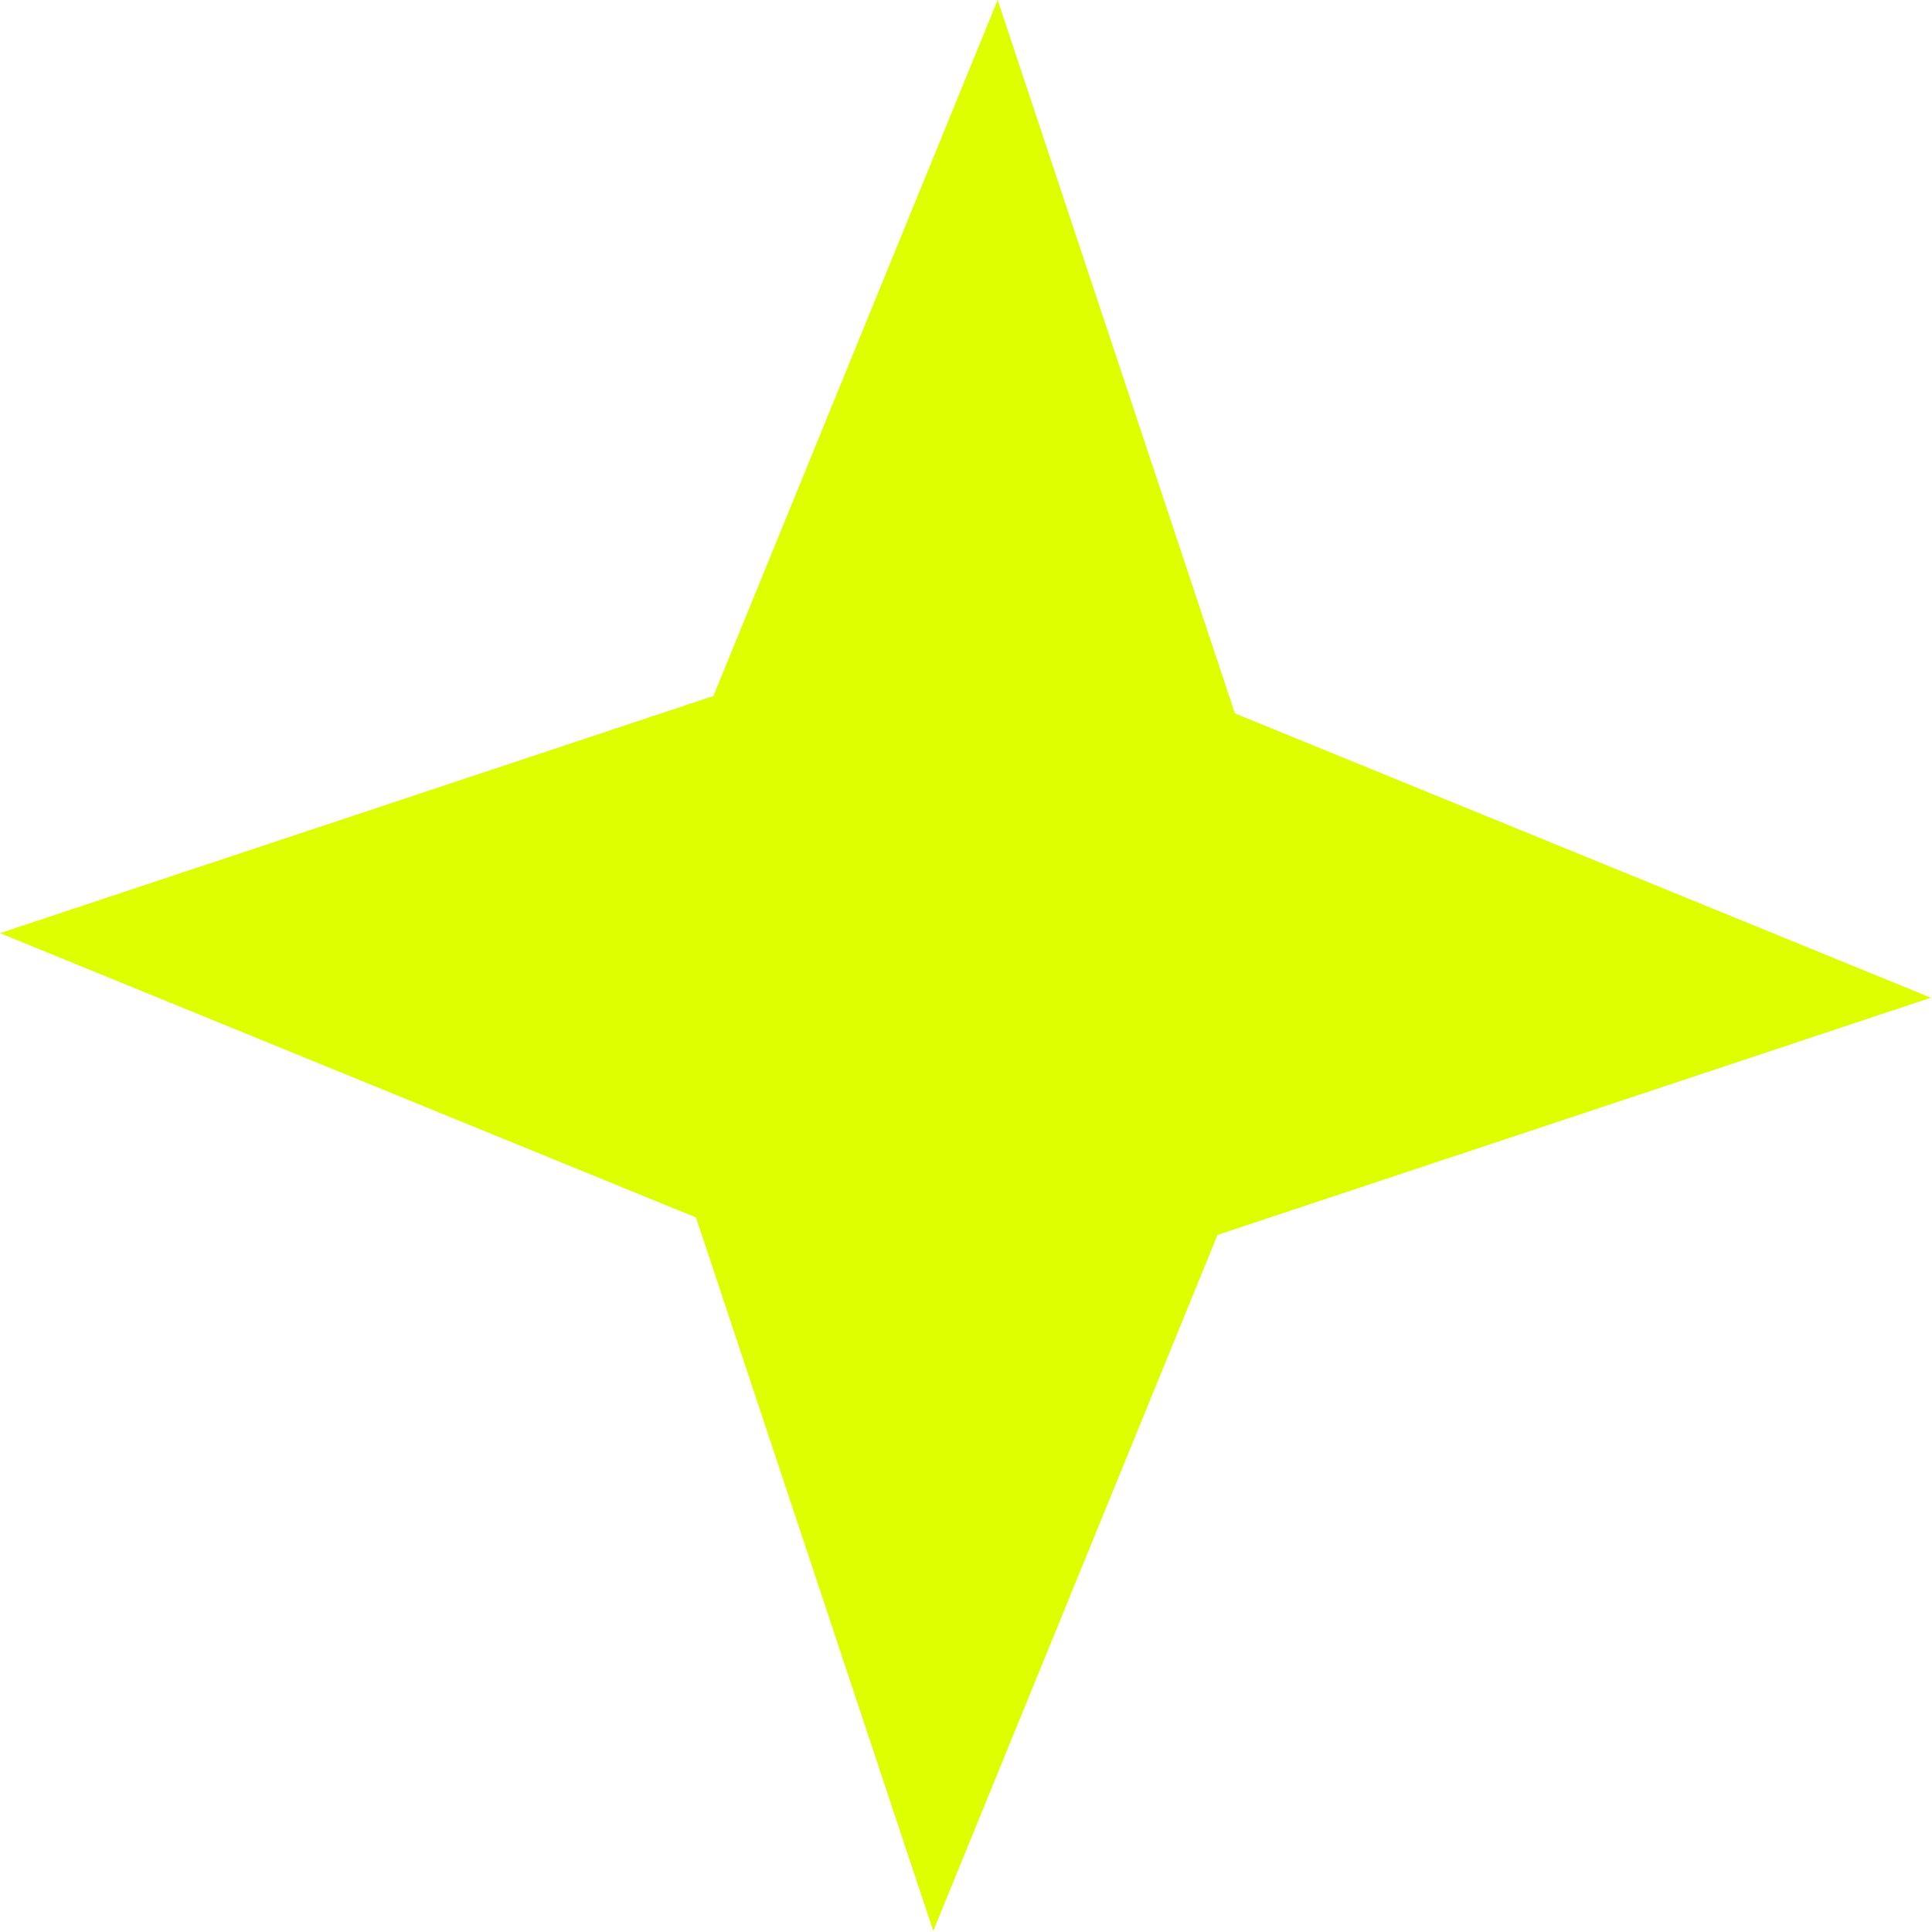
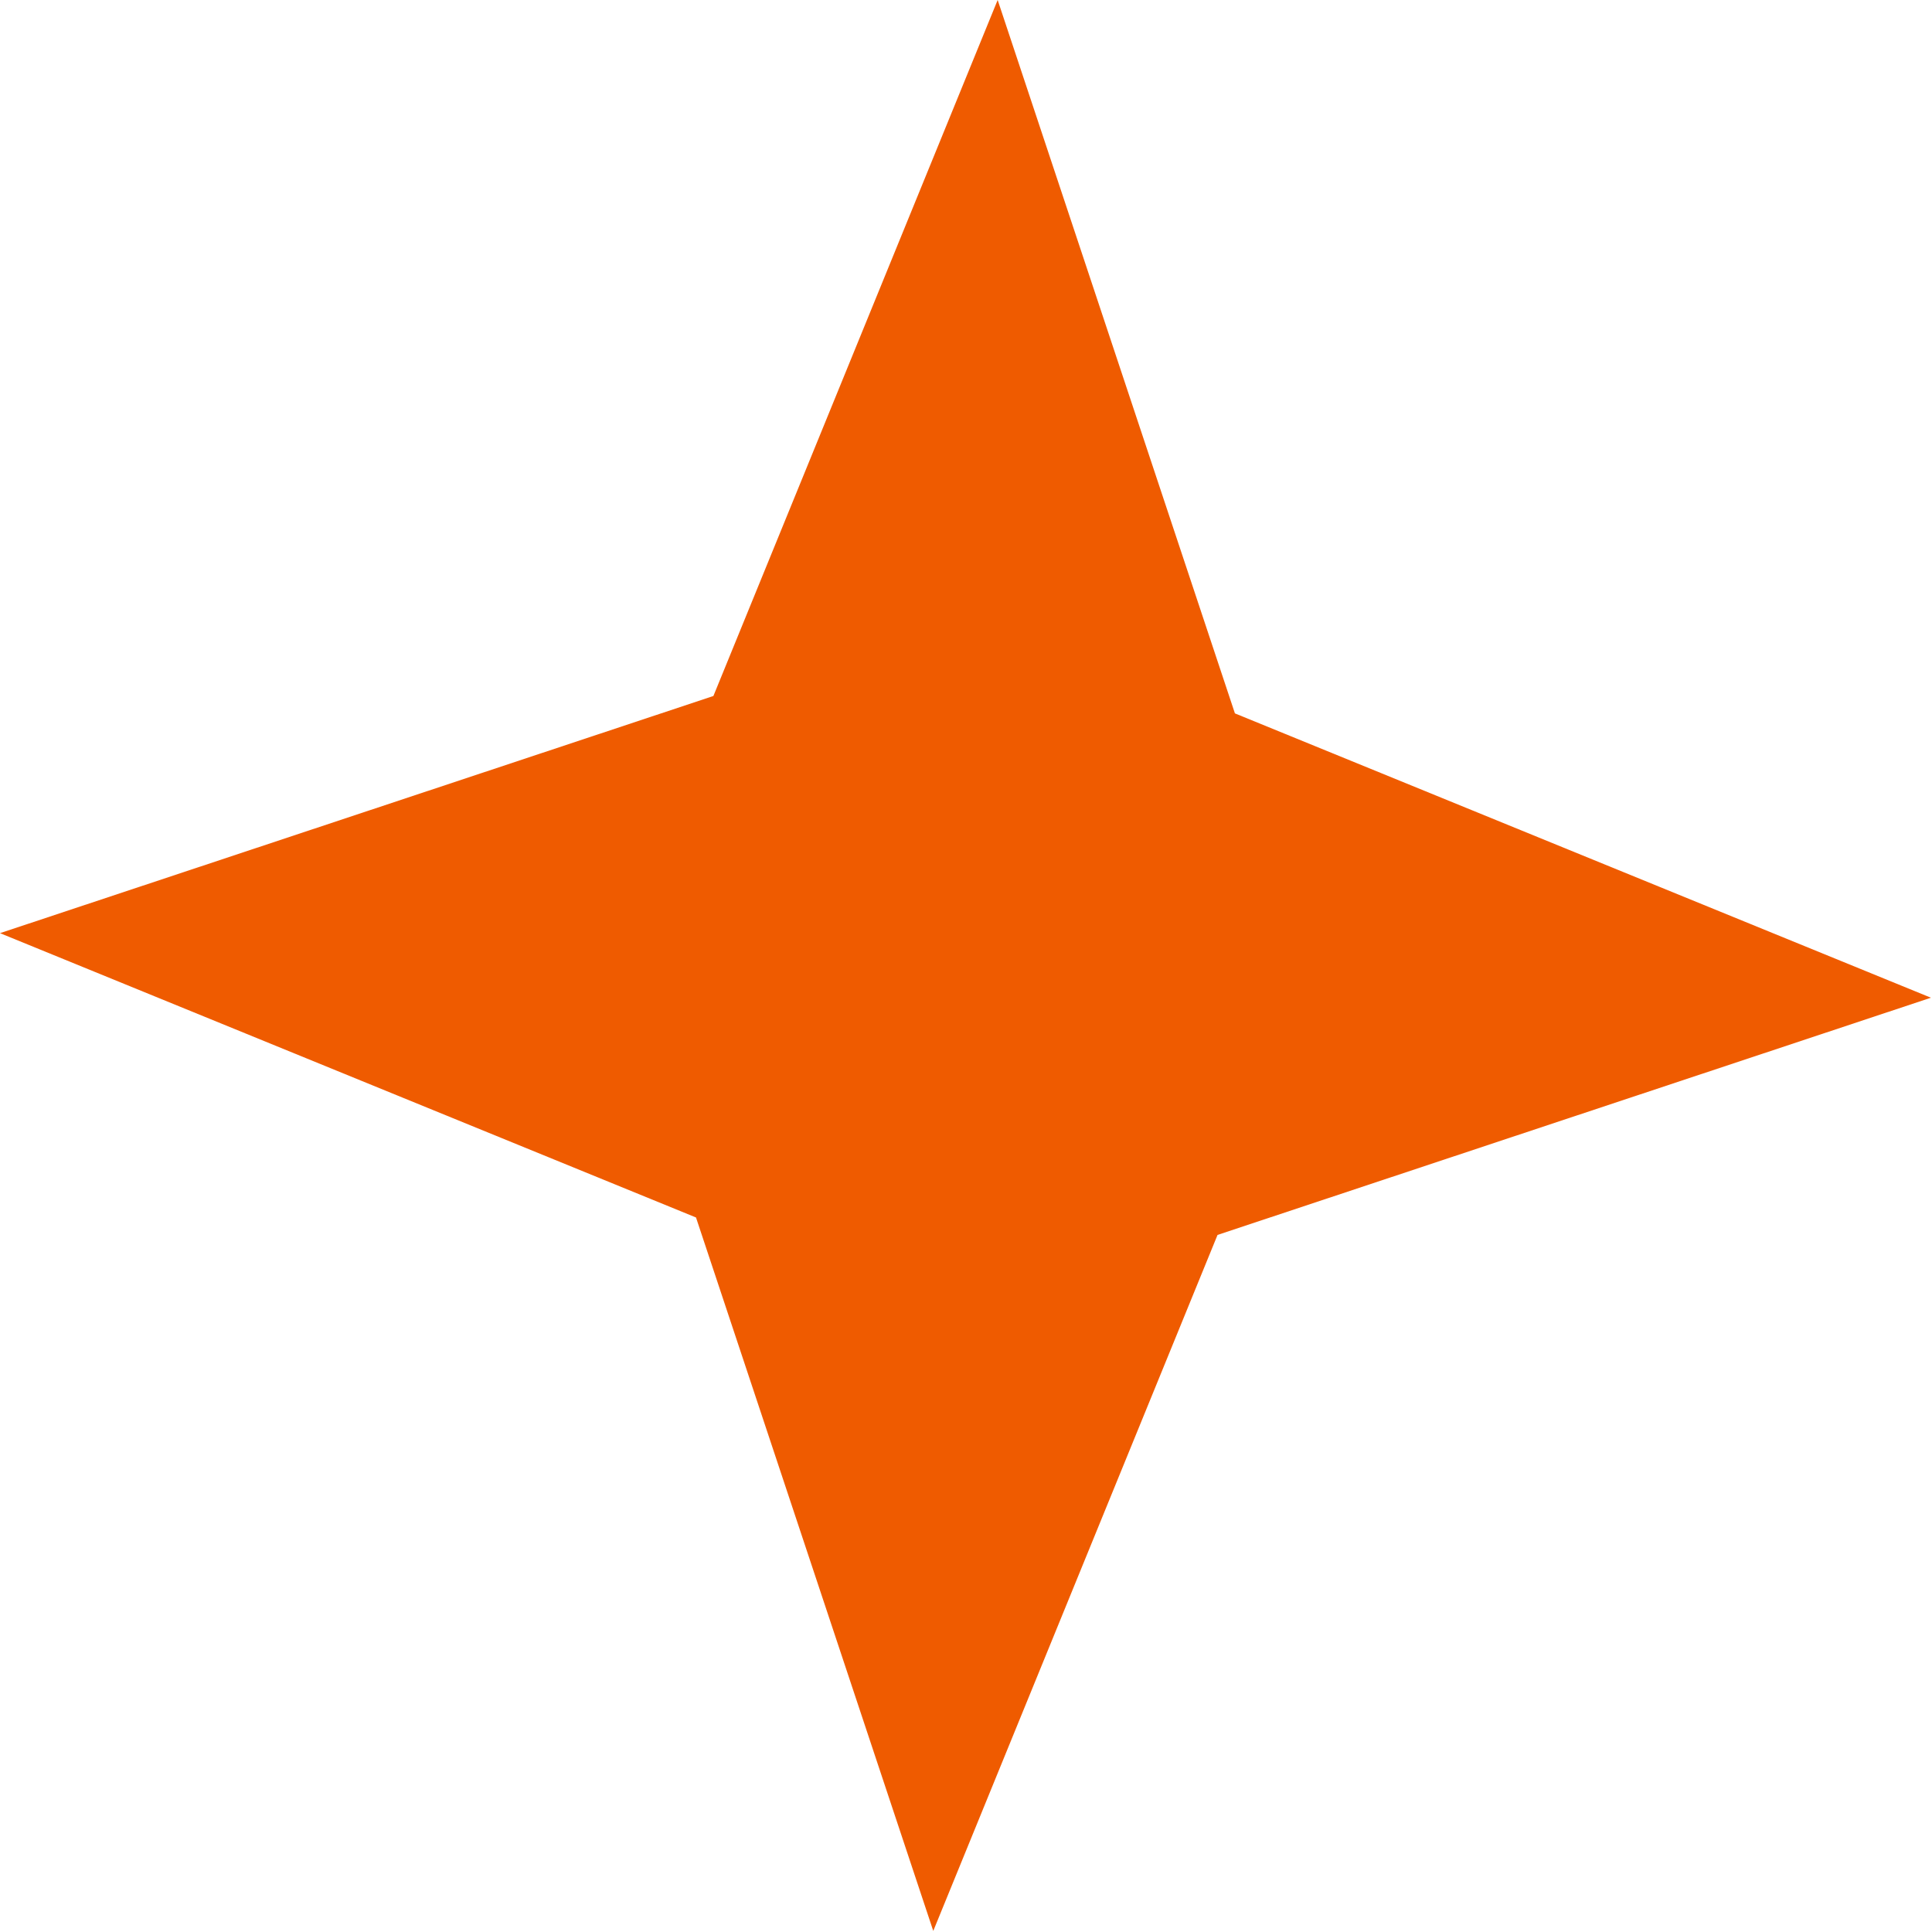
<svg xmlns="http://www.w3.org/2000/svg" width="36" height="36" viewBox="0 0 36 36" fill="none">
-   <path d="M18.59 -3.97116e-05L23.011 13.293L35.98 18.591L22.687 23.011L17.39 35.98L12.969 22.686L-9.31323e-07 17.388L13.293 12.969L18.59 -3.97116e-05Z" fill="#DEFF00" />
+   <path d="M18.59 -3.97116e-05L23.011 13.293L35.98 18.591L22.687 23.011L17.39 35.98L12.969 22.686L-9.31323e-07 17.388L13.293 12.969L18.59 -3.97116e-05Z" fill="#EF5B00" />
</svg>
